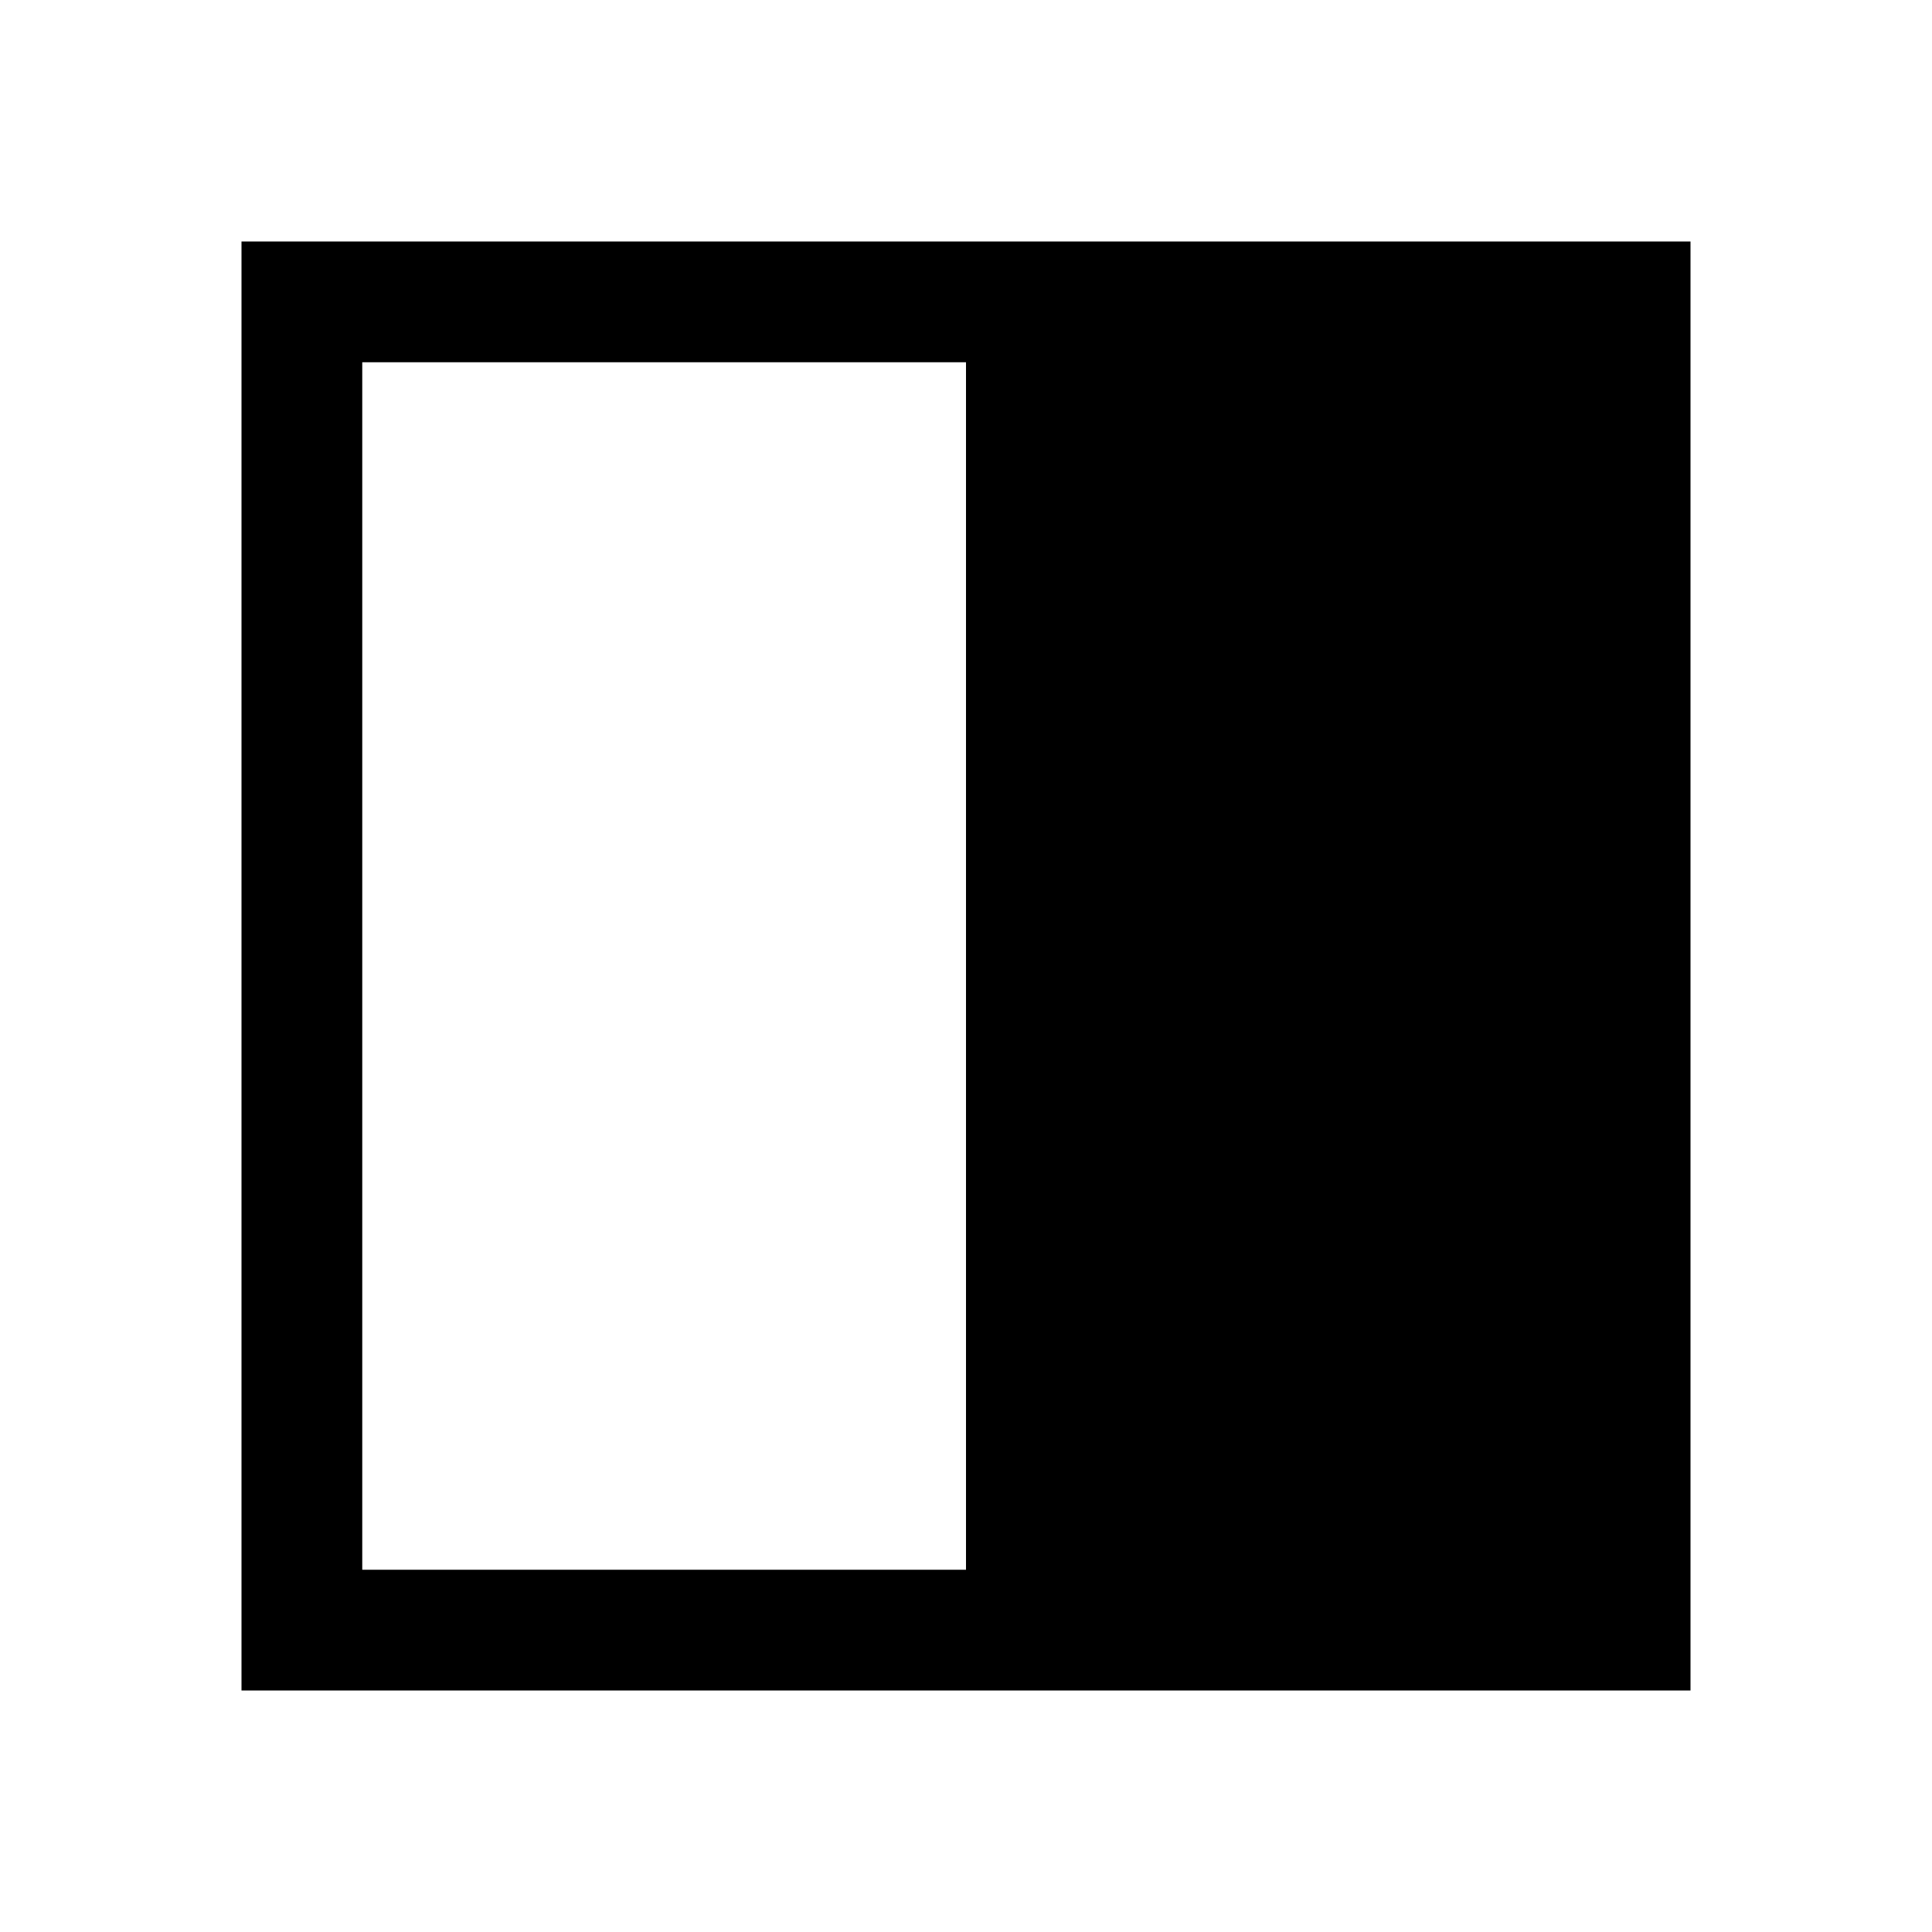
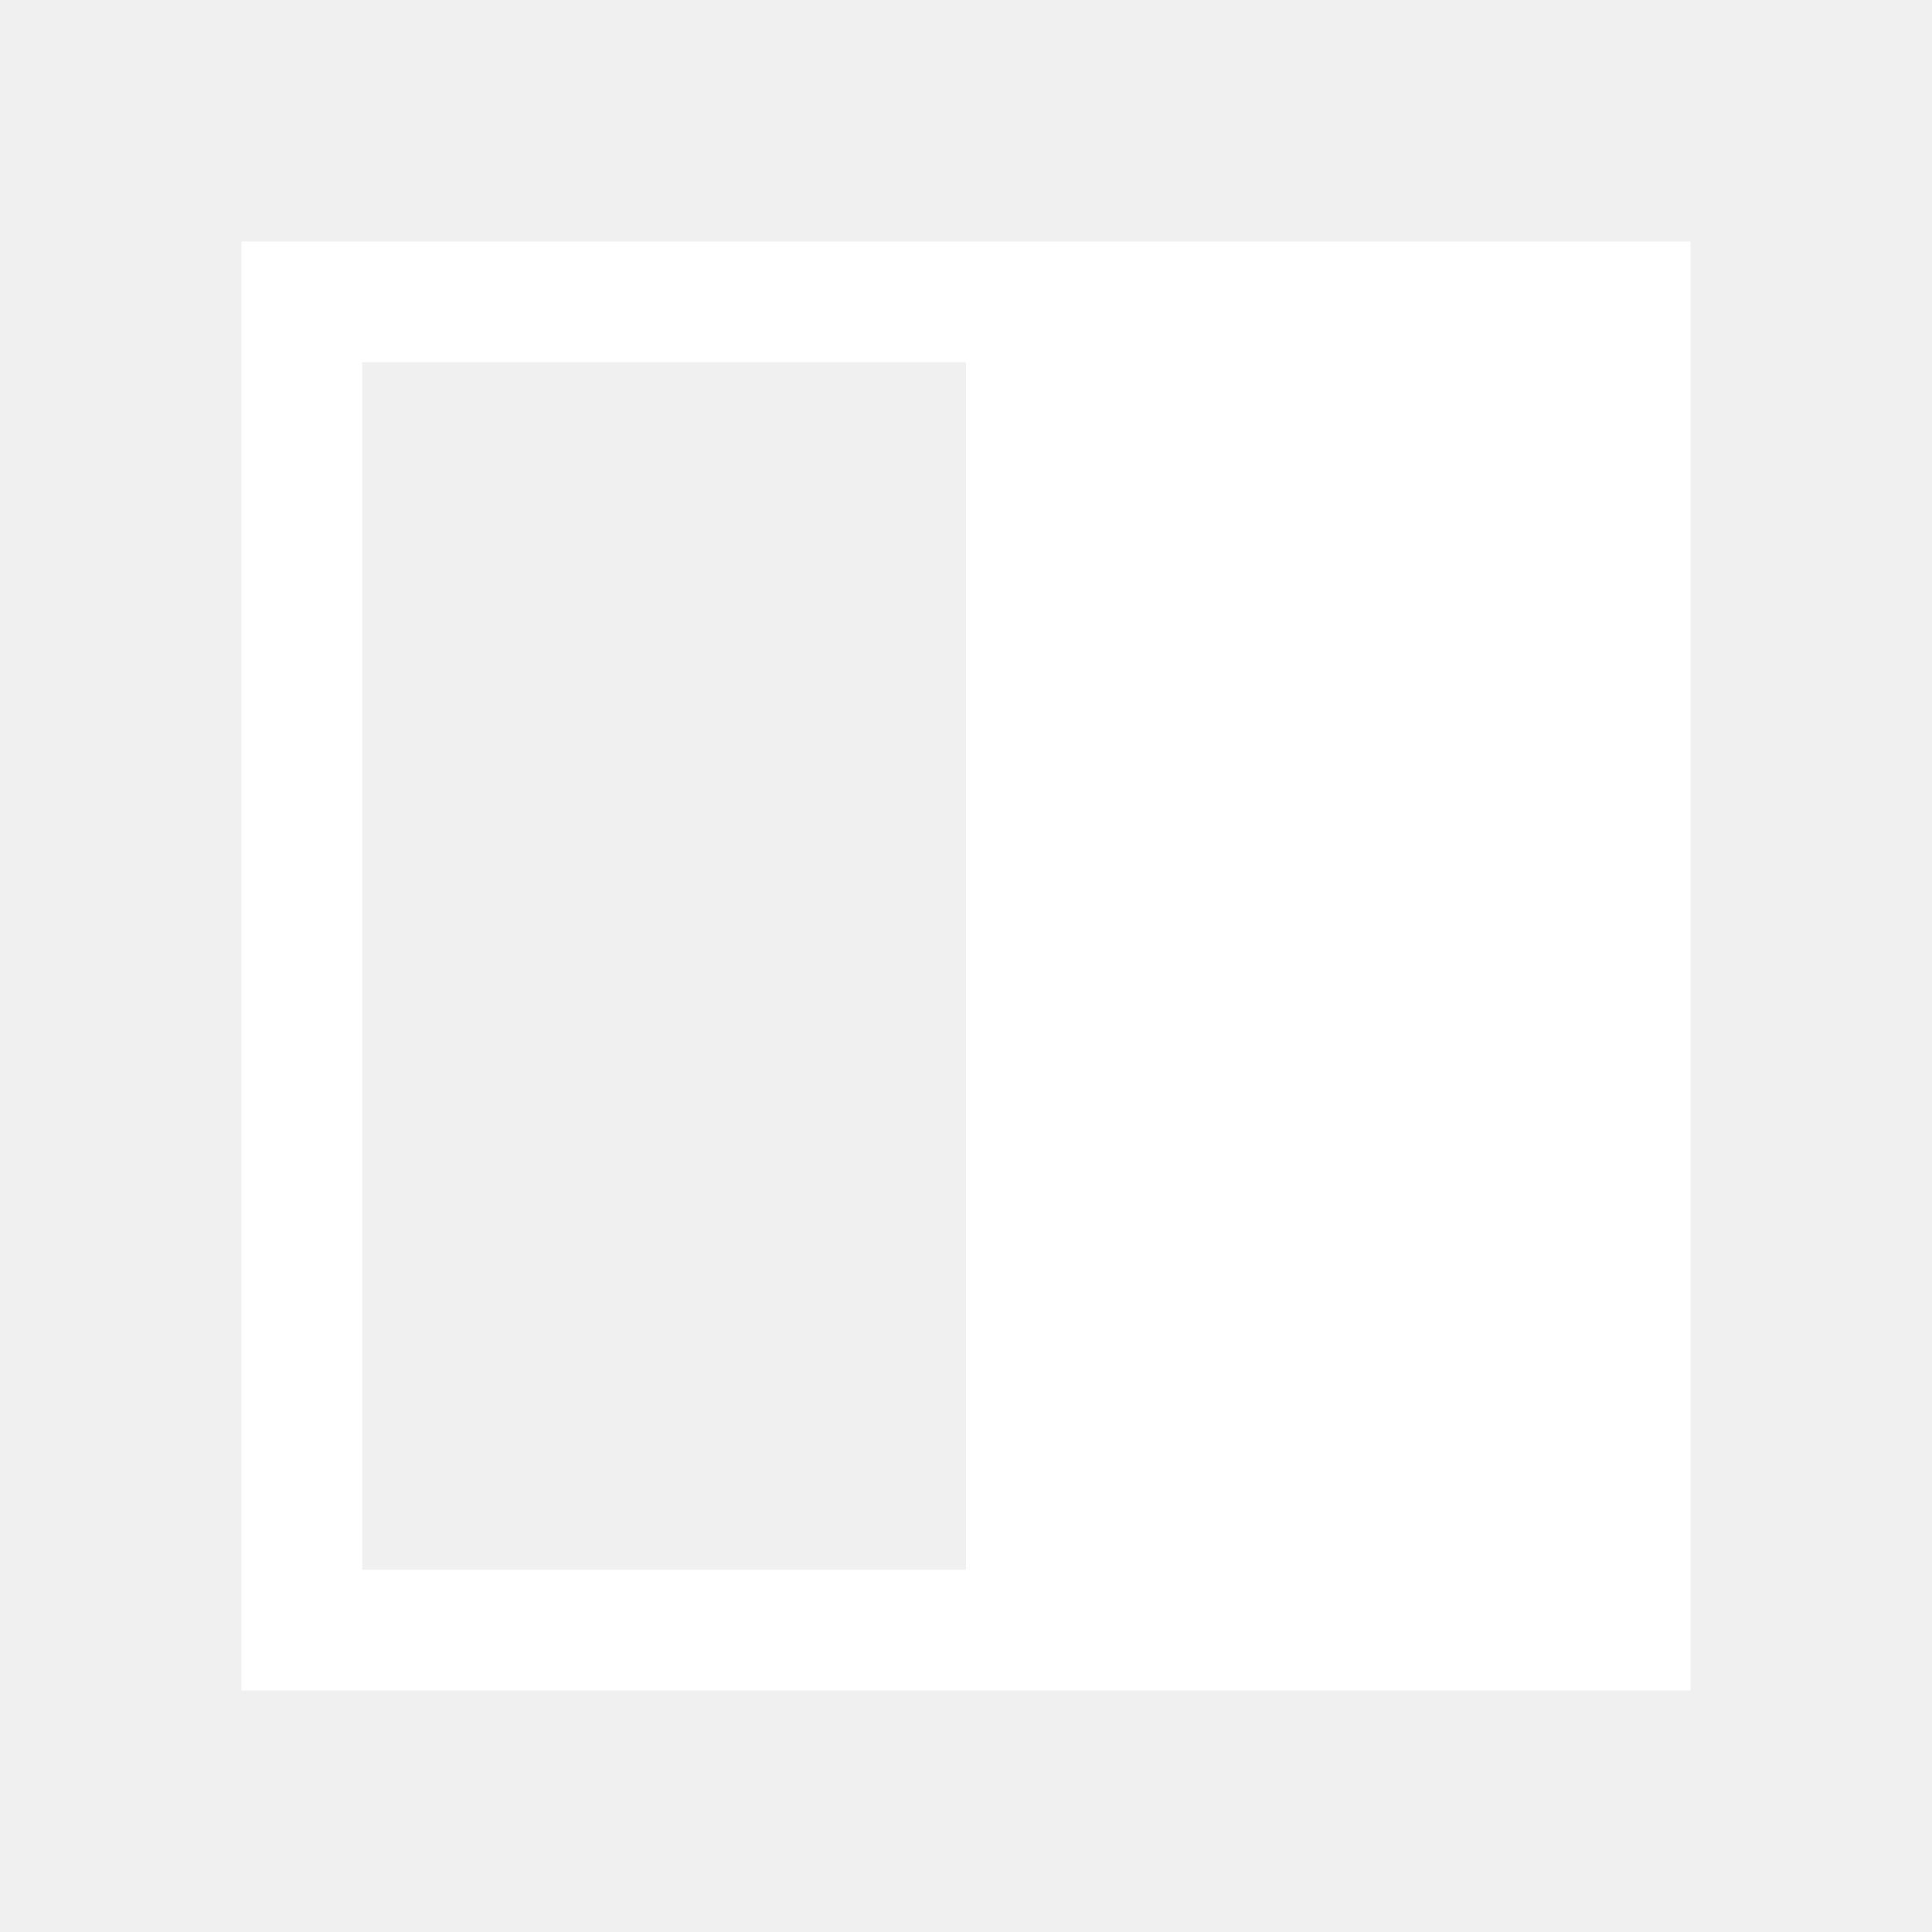
<svg xmlns="http://www.w3.org/2000/svg" width="16" height="16" viewBox="0 0 16 16" fill="none">
-   <rect width="16" height="16" fill="white" />
-   <path fill-rule="evenodd" clip-rule="evenodd" d="M2 2H14V14H2V2ZM3 3H8V13H3V3Z" fill="black" />
+   <path fill-rule="evenodd" clip-rule="evenodd" d="M2 2H14V14H2V2ZM3 3H8V13H3V3Z" fill="white" />
</svg>
